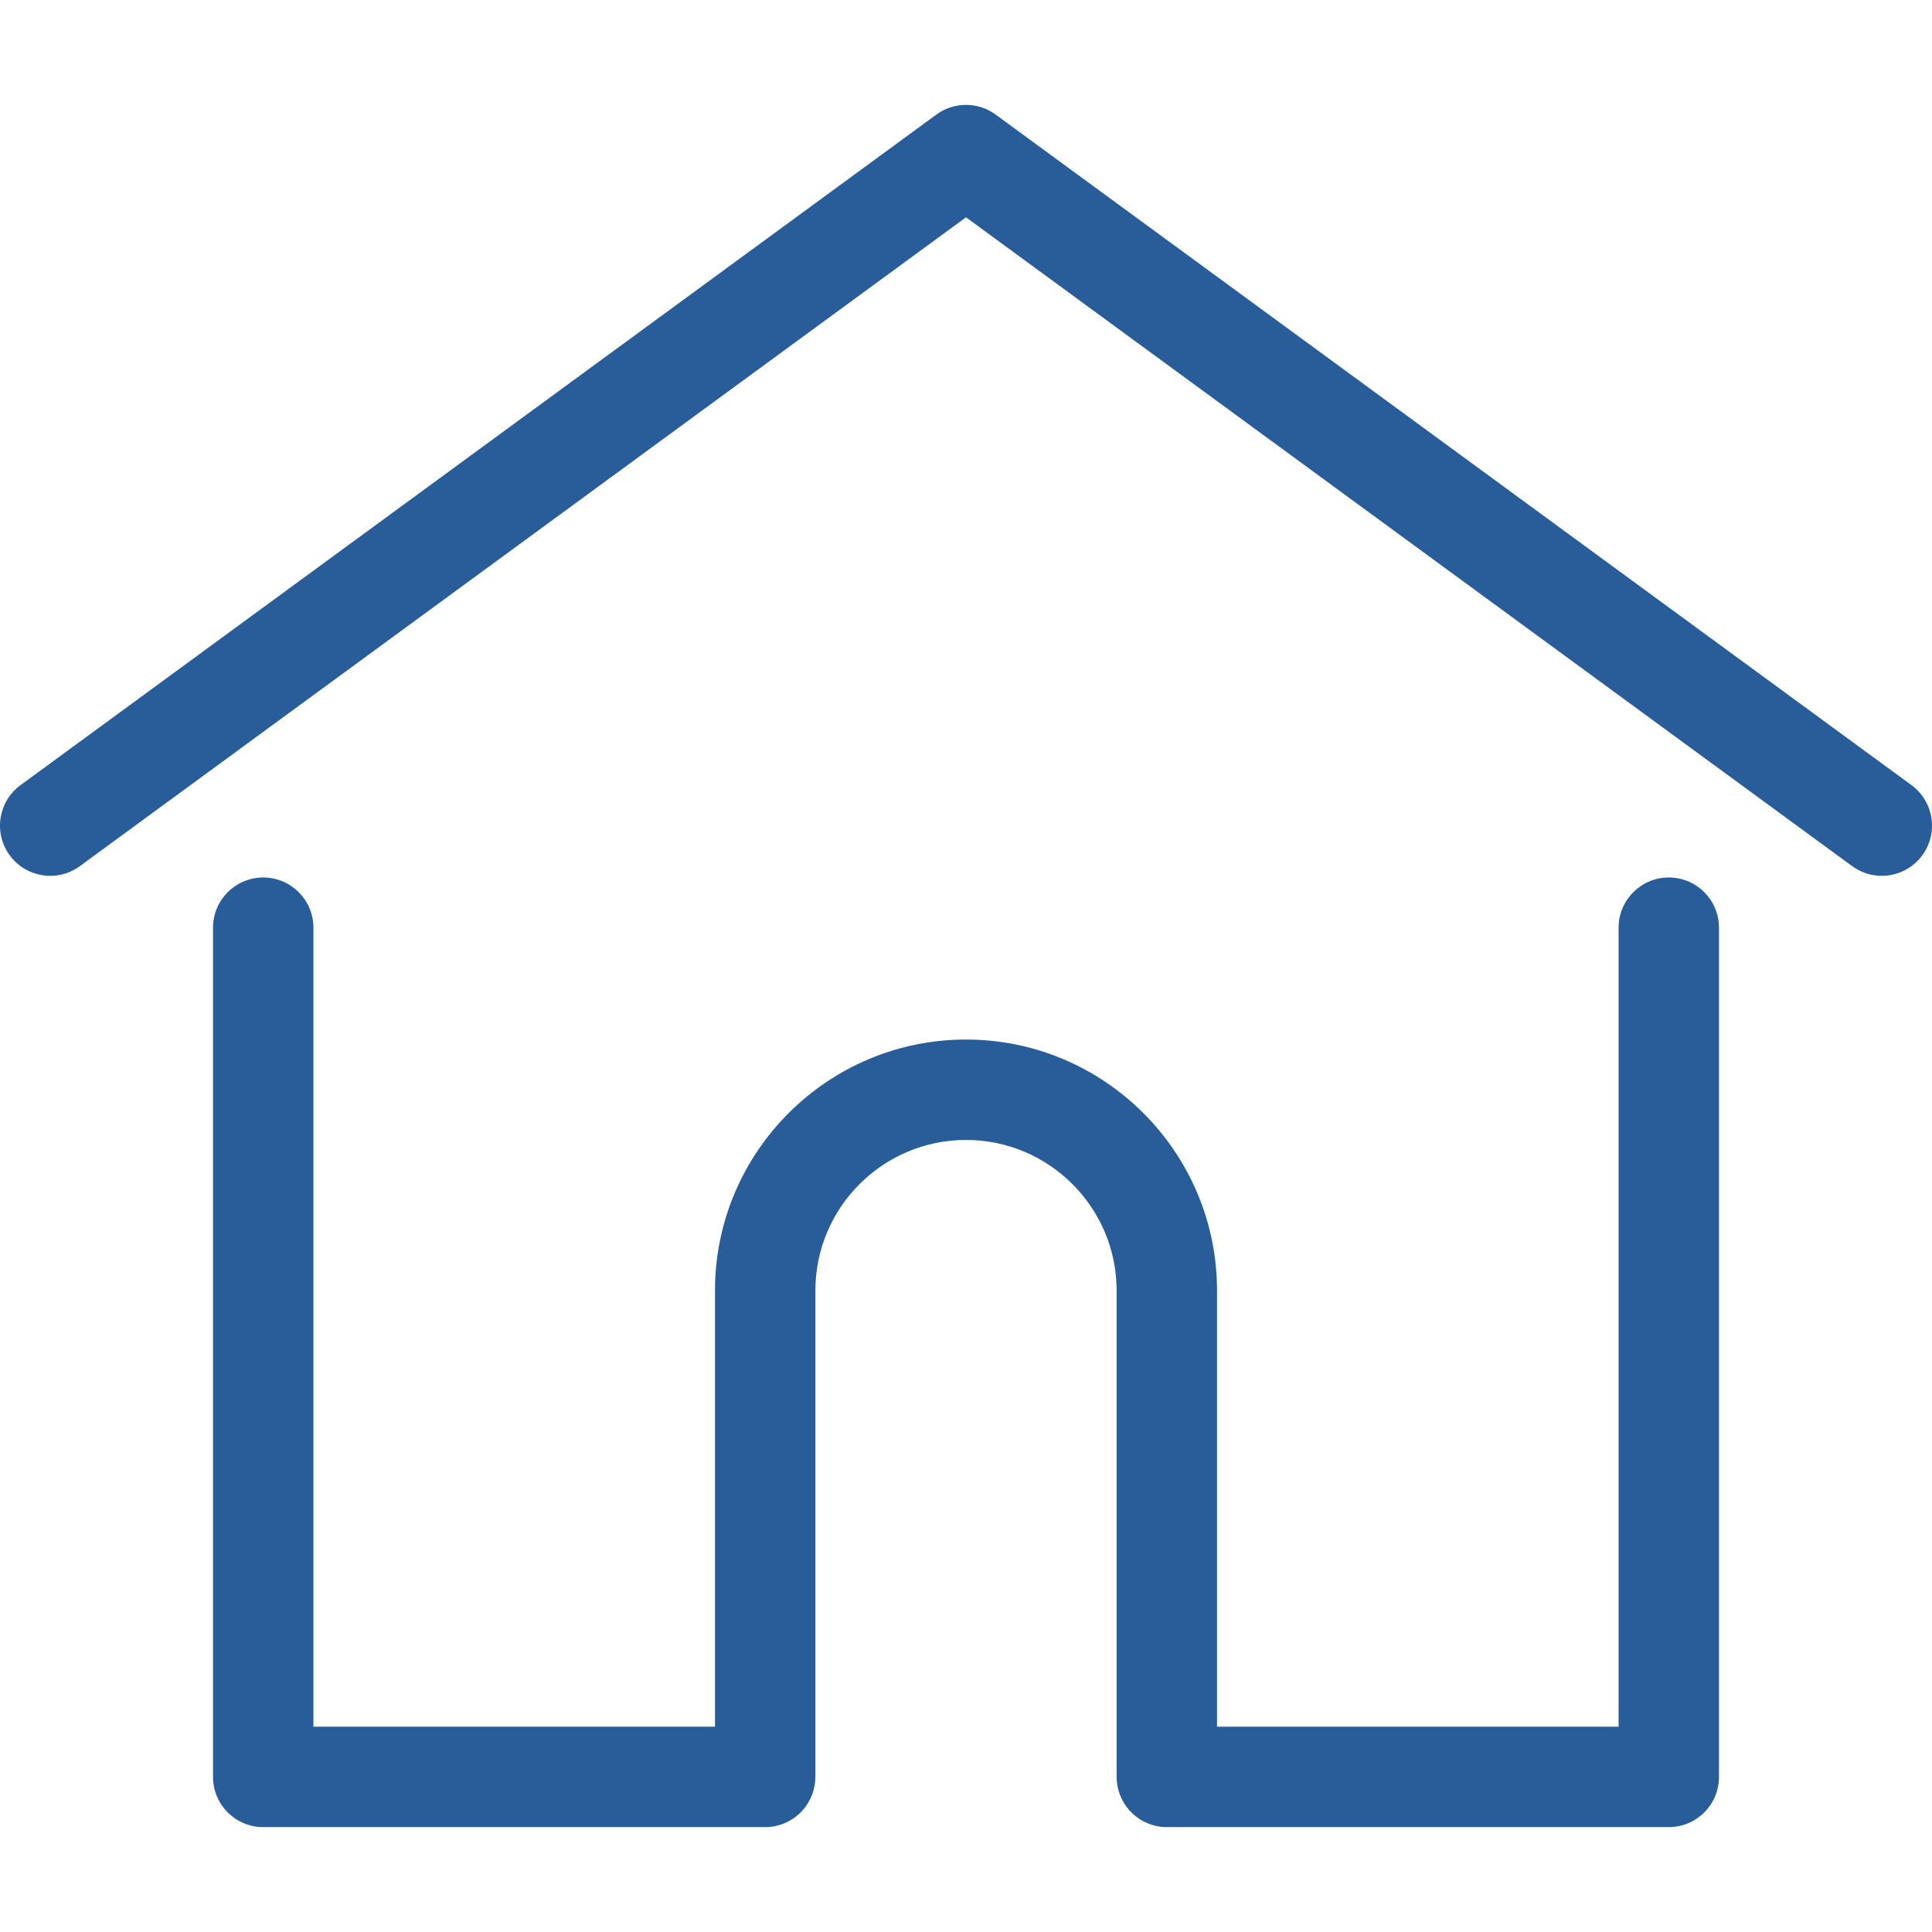
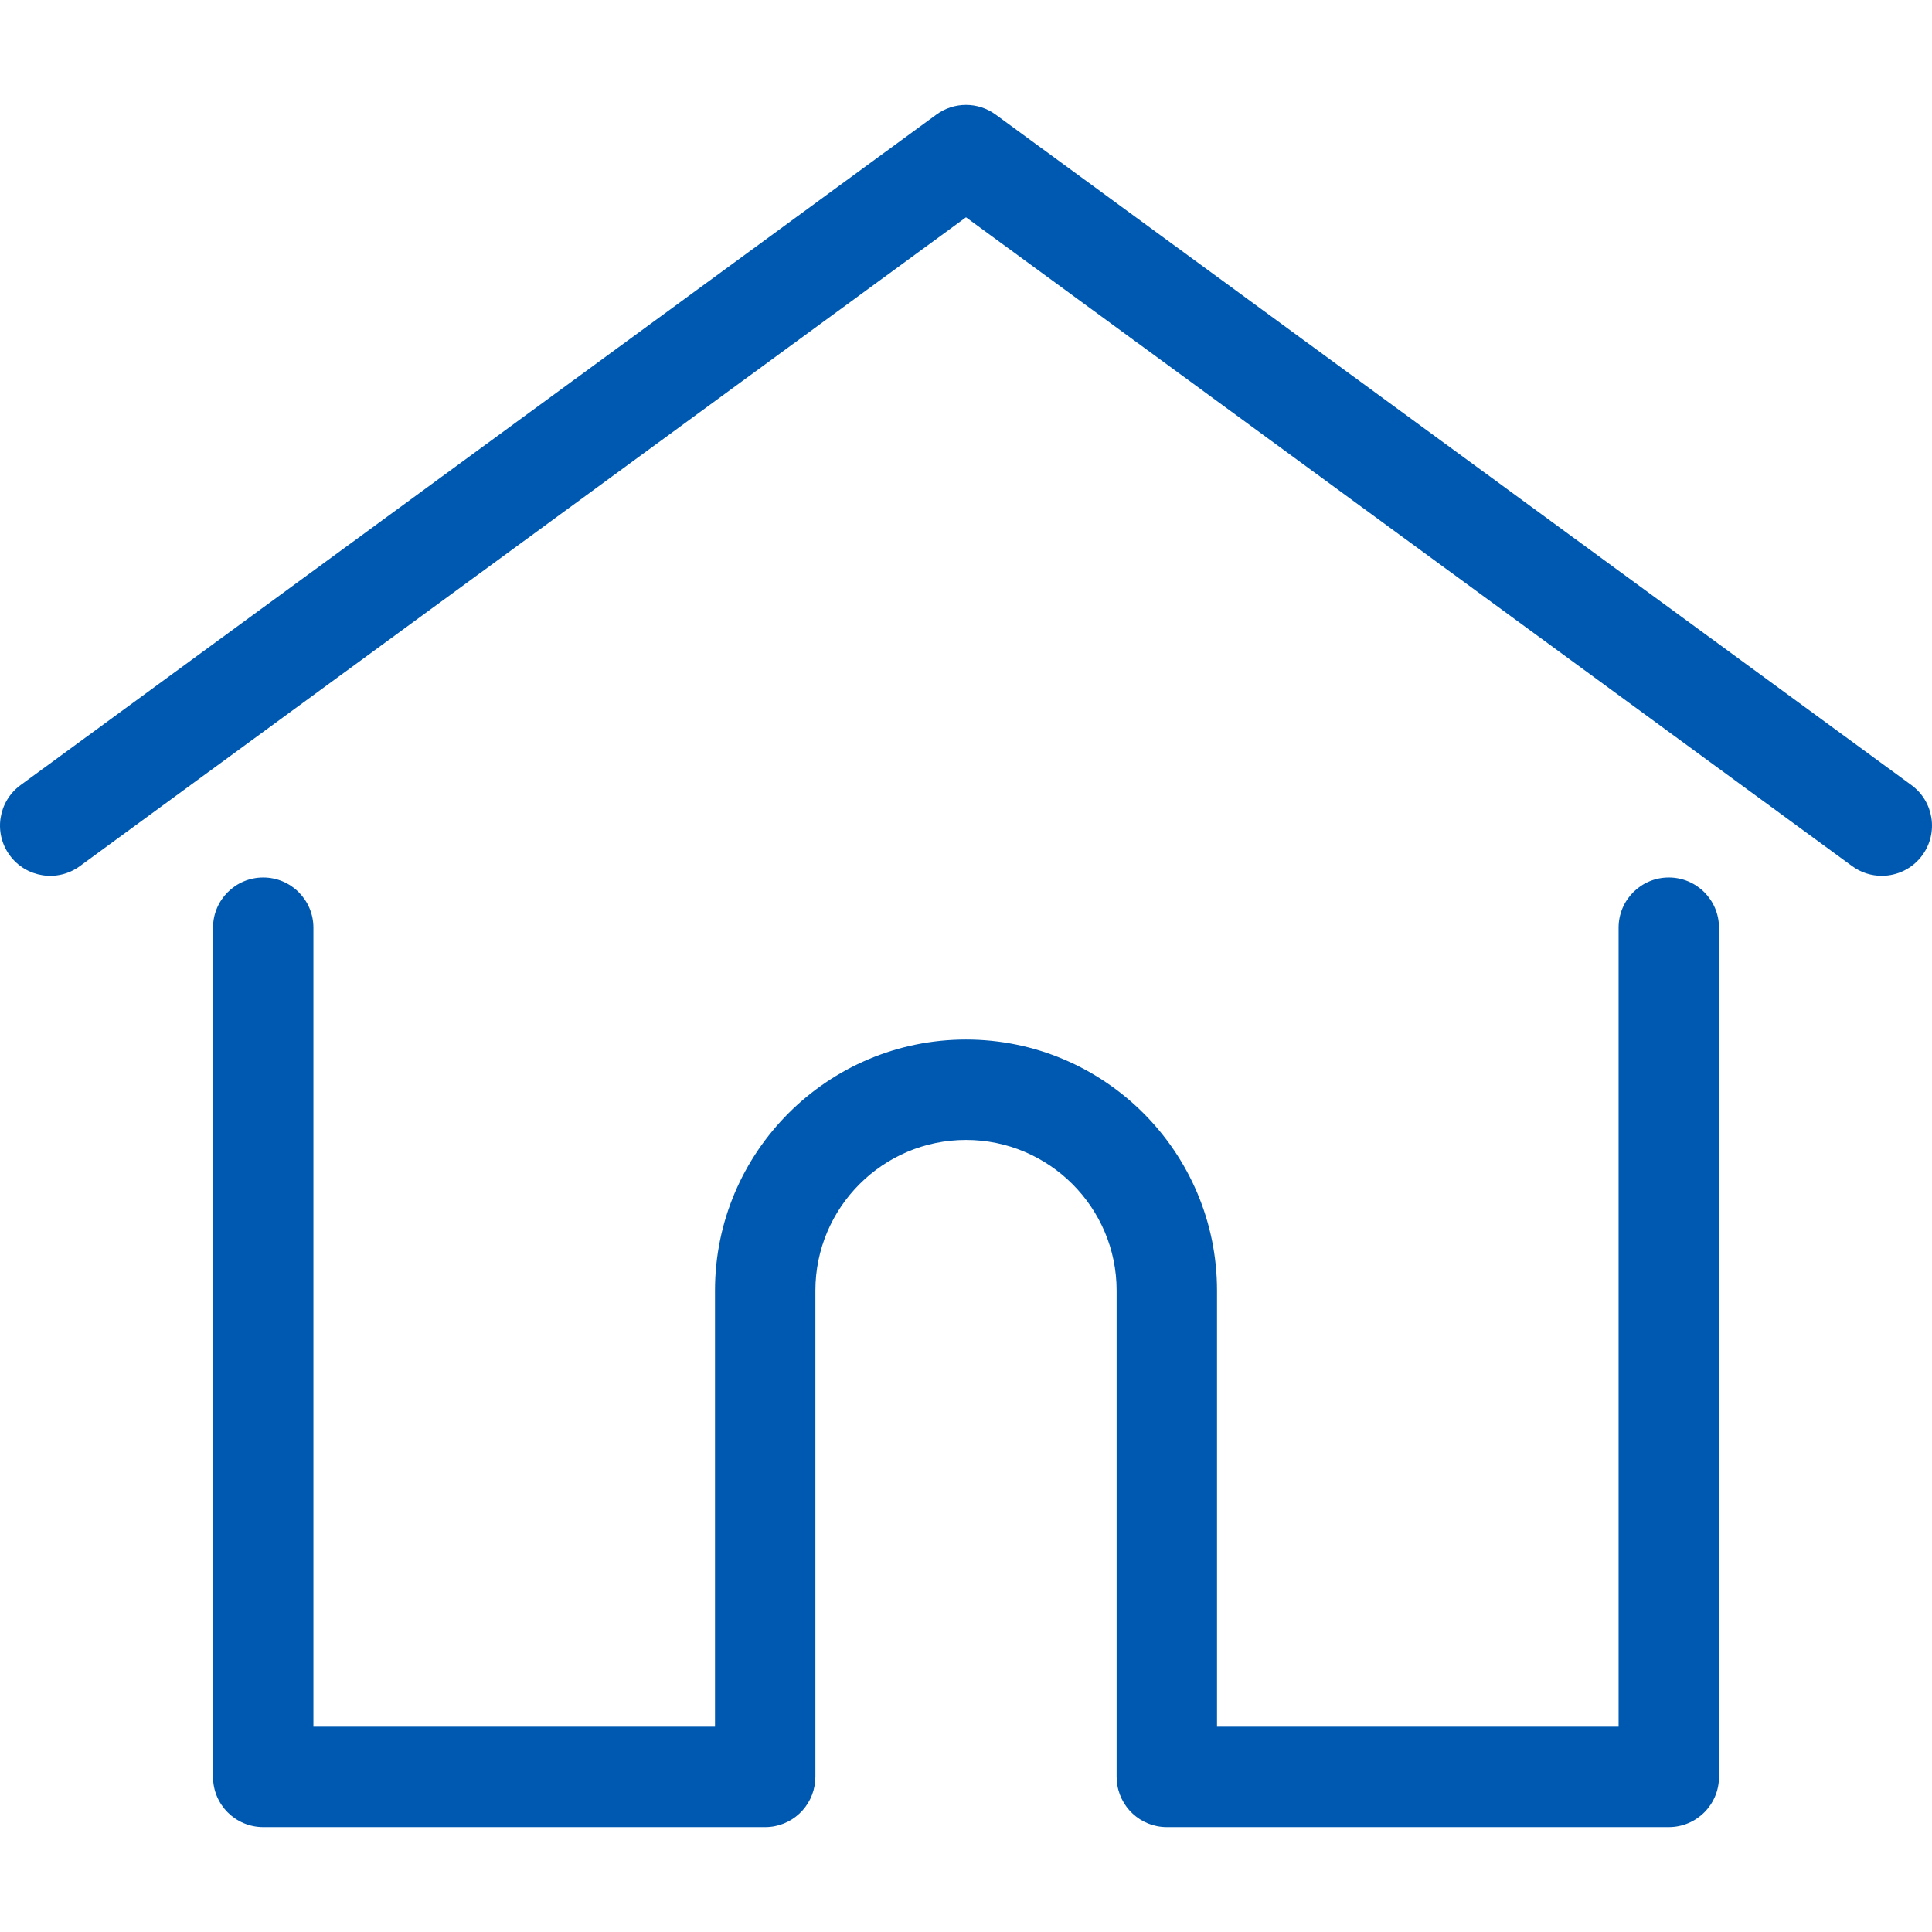
<svg xmlns="http://www.w3.org/2000/svg" version="1.1" id="Layer_1" x="0px" y="0px" viewBox="0 0 512 512" style="enable-background:new 0 0 512 512;" xml:space="preserve" width="512px" height="512px">
  <g>
    <g>
      <g>
-         <path d="M506.555,208.064L263.859,30.367c-4.68-3.426-11.038-3.426-15.716,0L5.445,208.064    c-5.928,4.341-7.216,12.665-2.875,18.593s12.666,7.214,18.593,2.875L256,57.588l234.837,171.943c2.368,1.735,5.12,2.57,7.848,2.57    c4.096,0,8.138-1.885,10.744-5.445C513.771,220.729,512.483,212.405,506.555,208.064z" data-original="#000000" class="active-path" data-old_color="#000000" fill="#285D99" />
+         <path d="M506.555,208.064L263.859,30.367c-4.68-3.426-11.038-3.426-15.716,0L5.445,208.064    c-5.928,4.341-7.216,12.665-2.875,18.593s12.666,7.214,18.593,2.875L256,57.588l234.837,171.943c2.368,1.735,5.12,2.57,7.848,2.57    c4.096,0,8.138-1.885,10.744-5.445C513.771,220.729,512.483,212.405,506.555,208.064z" data-original="#000000" class="active-path" data-old_color="#000000" fill="#0059b0" />
      </g>
    </g>
    <g>
      <g>
-         <path d="M442.246,232.543c-7.346,0-13.303,5.956-13.303,13.303v211.749H322.521V342.009c0-36.68-29.842-66.52-66.52-66.52    s-66.52,29.842-66.52,66.52v115.587H83.058V245.847c0-7.347-5.957-13.303-13.303-13.303s-13.303,5.956-13.303,13.303v225.053    c0,7.347,5.957,13.303,13.303,13.303h133.029c6.996,0,12.721-5.405,13.251-12.267c0.032-0.311,0.052-0.651,0.052-1.036v-128.89    c0-22.009,17.905-39.914,39.914-39.914s39.914,17.906,39.914,39.914v128.89c0,0.383,0.02,0.717,0.052,1.024    c0.524,6.867,6.251,12.279,13.251,12.279h133.029c7.347,0,13.303-5.956,13.303-13.303V245.847    C455.549,238.499,449.593,232.543,442.246,232.543z" data-original="#000000" class="active-path" data-old_color="#000000" fill="#285D99" />
+         <path d="M442.246,232.543c-7.346,0-13.303,5.956-13.303,13.303v211.749H322.521V342.009c0-36.68-29.842-66.52-66.52-66.52    s-66.52,29.842-66.52,66.52v115.587H83.058V245.847c0-7.347-5.957-13.303-13.303-13.303s-13.303,5.956-13.303,13.303v225.053    c0,7.347,5.957,13.303,13.303,13.303h133.029c6.996,0,12.721-5.405,13.251-12.267c0.032-0.311,0.052-0.651,0.052-1.036v-128.89    c0-22.009,17.905-39.914,39.914-39.914s39.914,17.906,39.914,39.914v128.89c0,0.383,0.02,0.717,0.052,1.024    c0.524,6.867,6.251,12.279,13.251,12.279h133.029c7.347,0,13.303-5.956,13.303-13.303V245.847    C455.549,238.499,449.593,232.543,442.246,232.543z" data-original="#000000" class="active-path" data-old_color="#000000" fill="#0059b0" />
      </g>
    </g>
  </g>
</svg>
